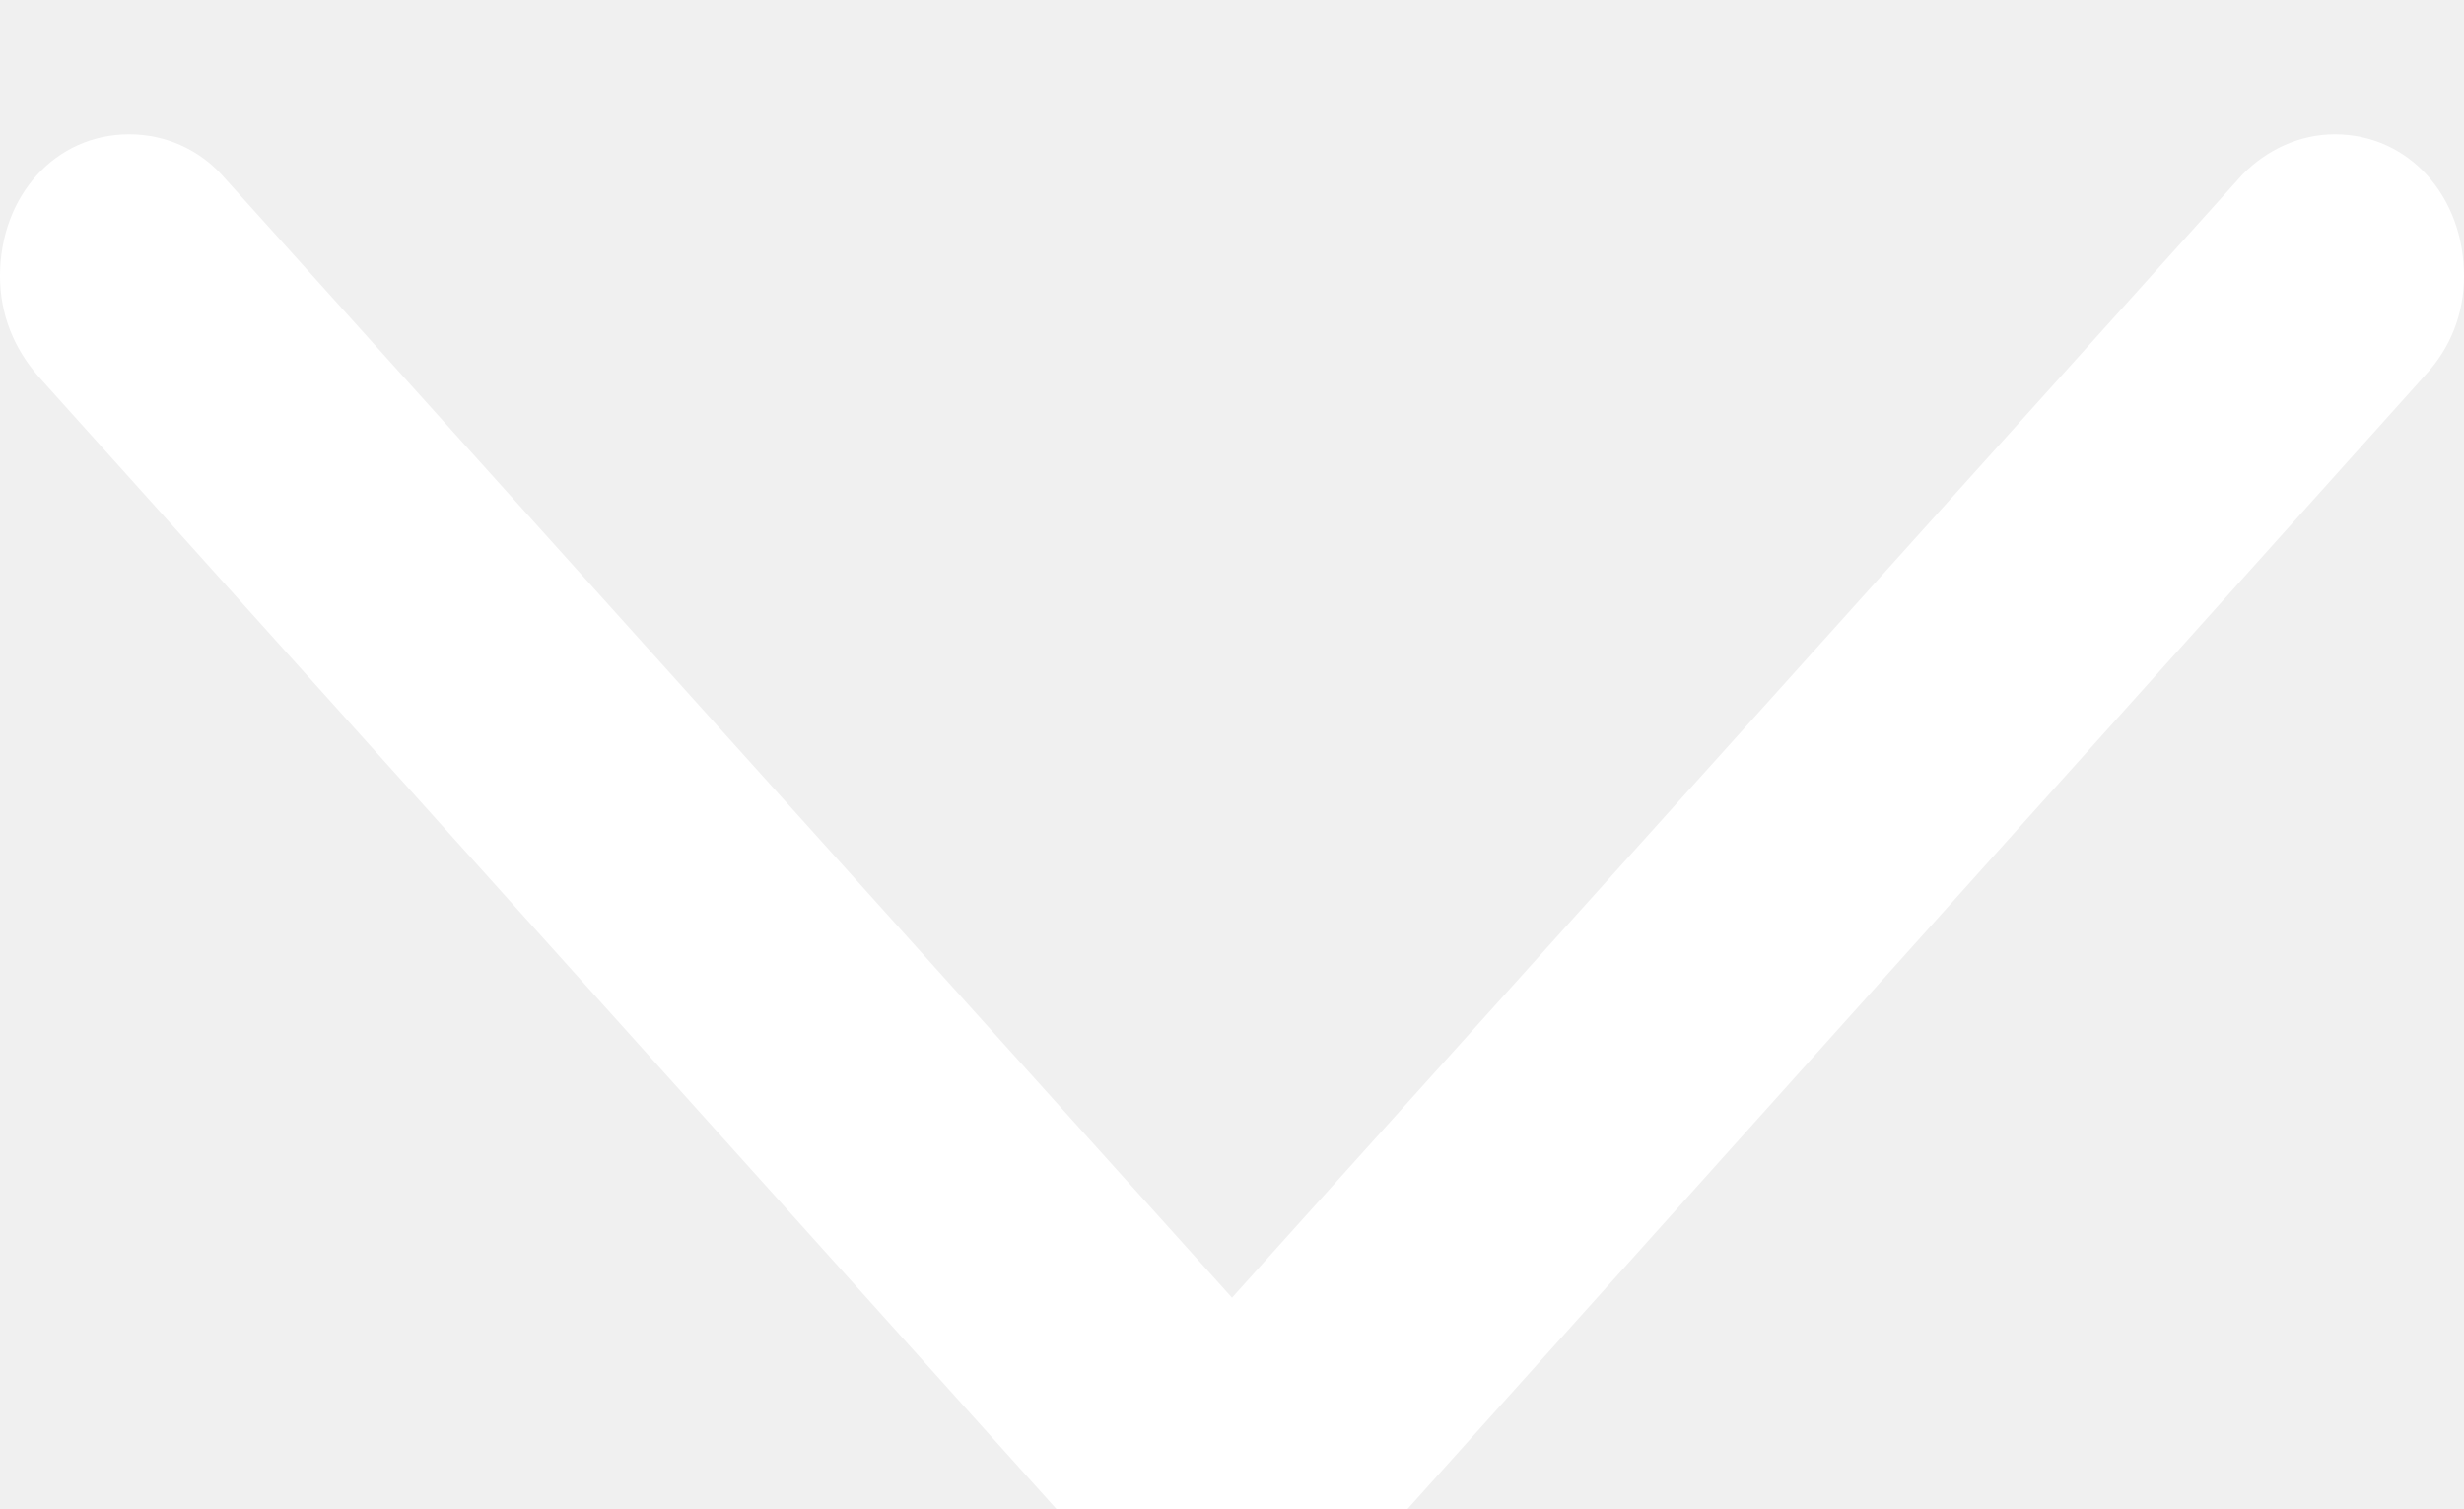
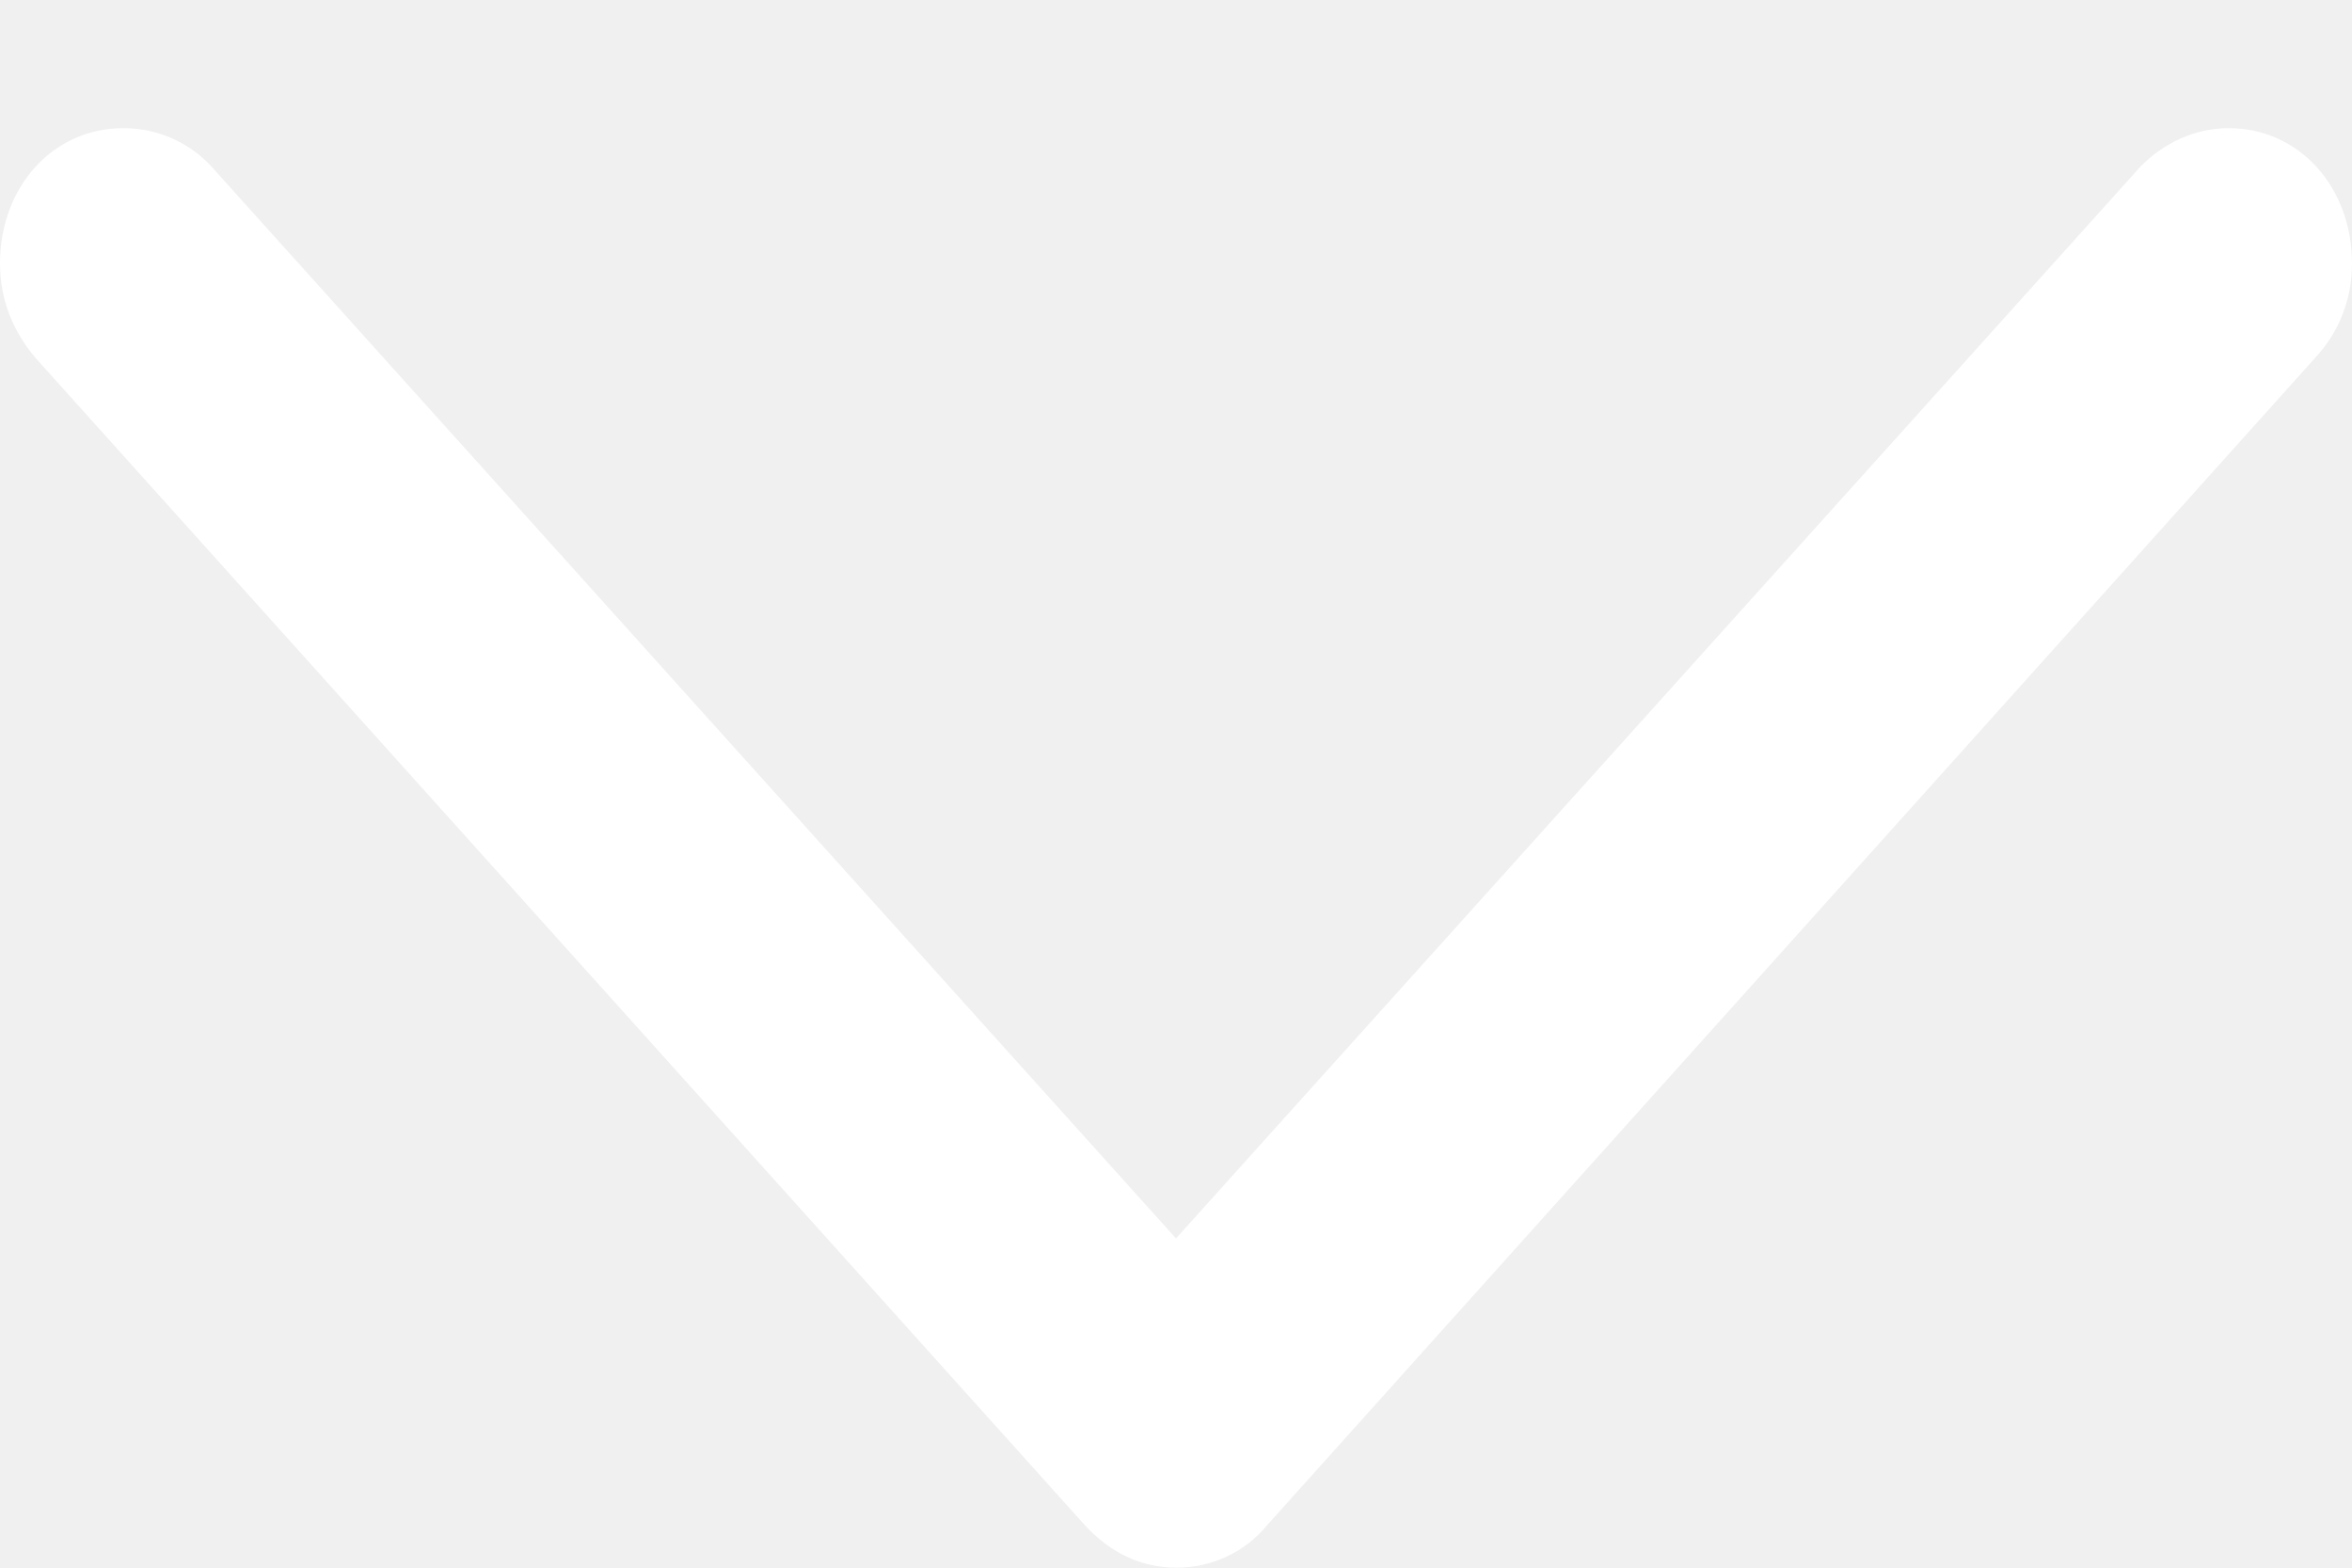
- <svg xmlns="http://www.w3.org/2000/svg">
+ <svg xmlns="http://www.w3.org/2000/svg" width="12" height="8" viewBox="0 0 12 8">
  <path d="M6.003 8C6.176 8 6.349 7.925 6.466 7.782L11.813 1.825C11.931 1.698 12 1.532 12 1.345C12 0.954 11.73 0.654 11.371 0.654C11.199 0.654 11.04 0.729 10.922 0.849L5.63 6.731H6.37L1.078 0.849C0.967 0.729 0.808 0.654 0.629 0.654C0.269 0.654 0 0.954 0 1.345C0 1.532 0.069 1.698 0.187 1.833L5.534 7.782C5.665 7.925 5.824 8 6.003 8Z" fill="white" />
</svg>
